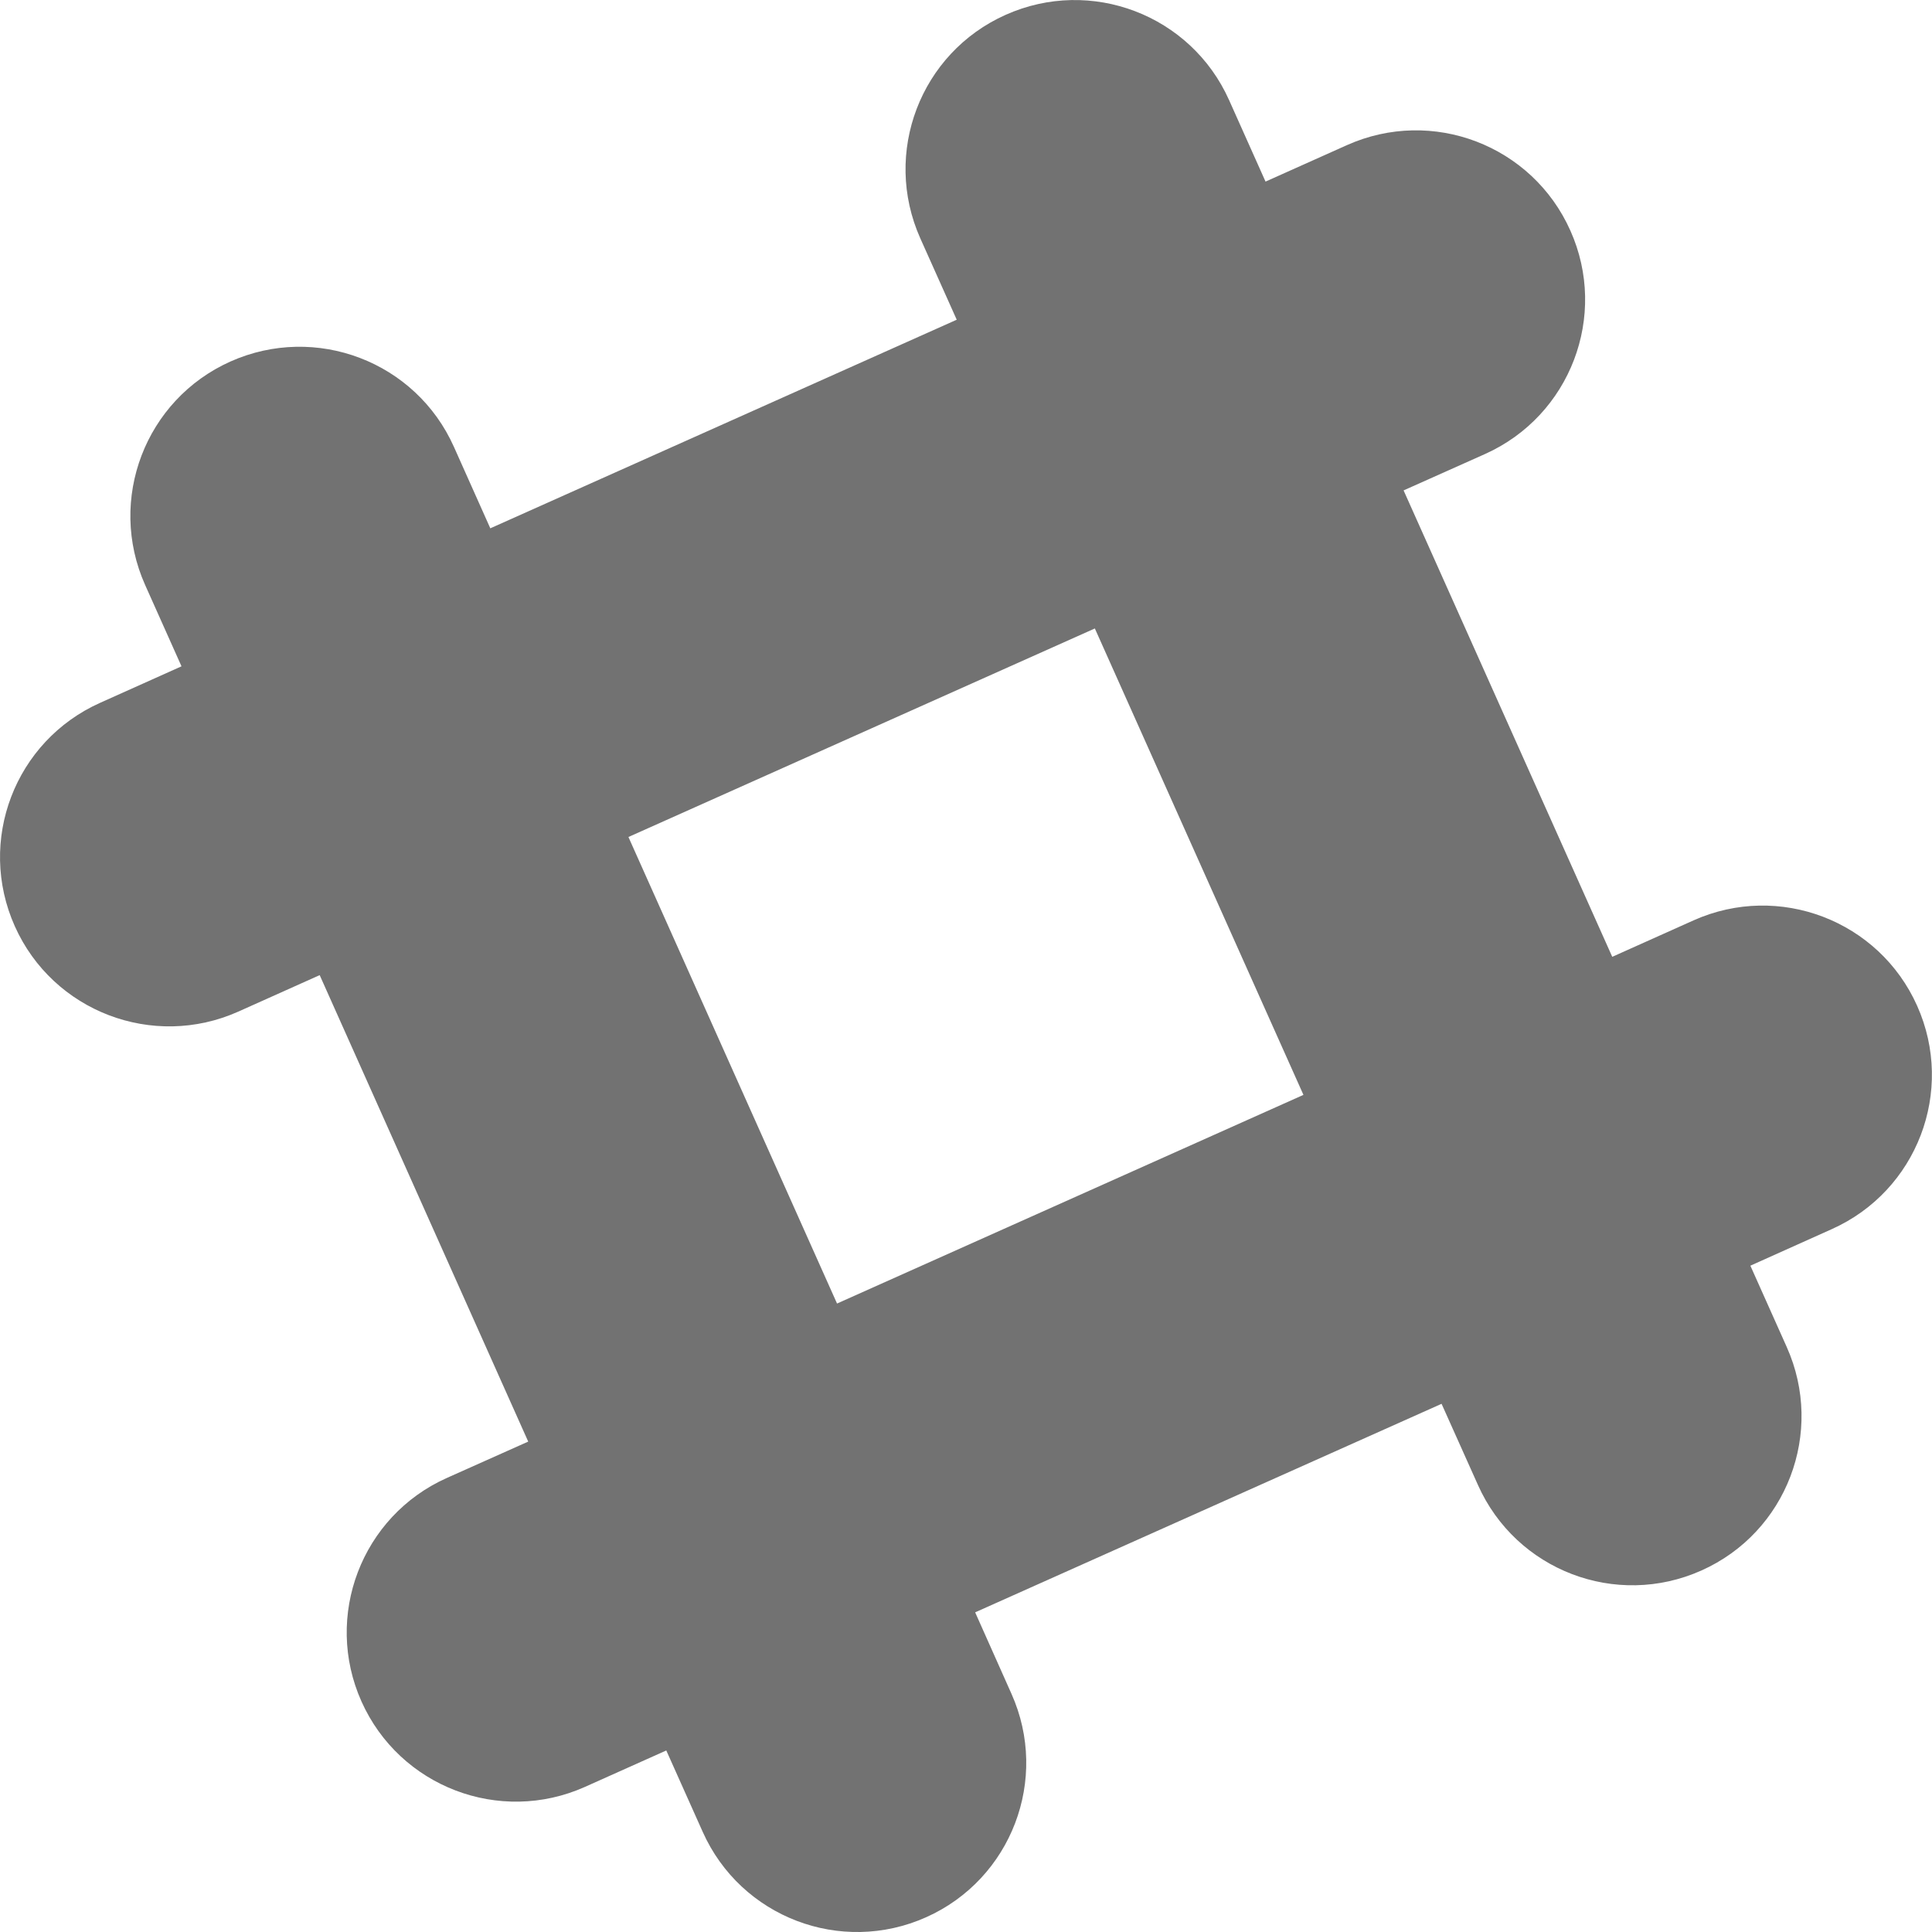
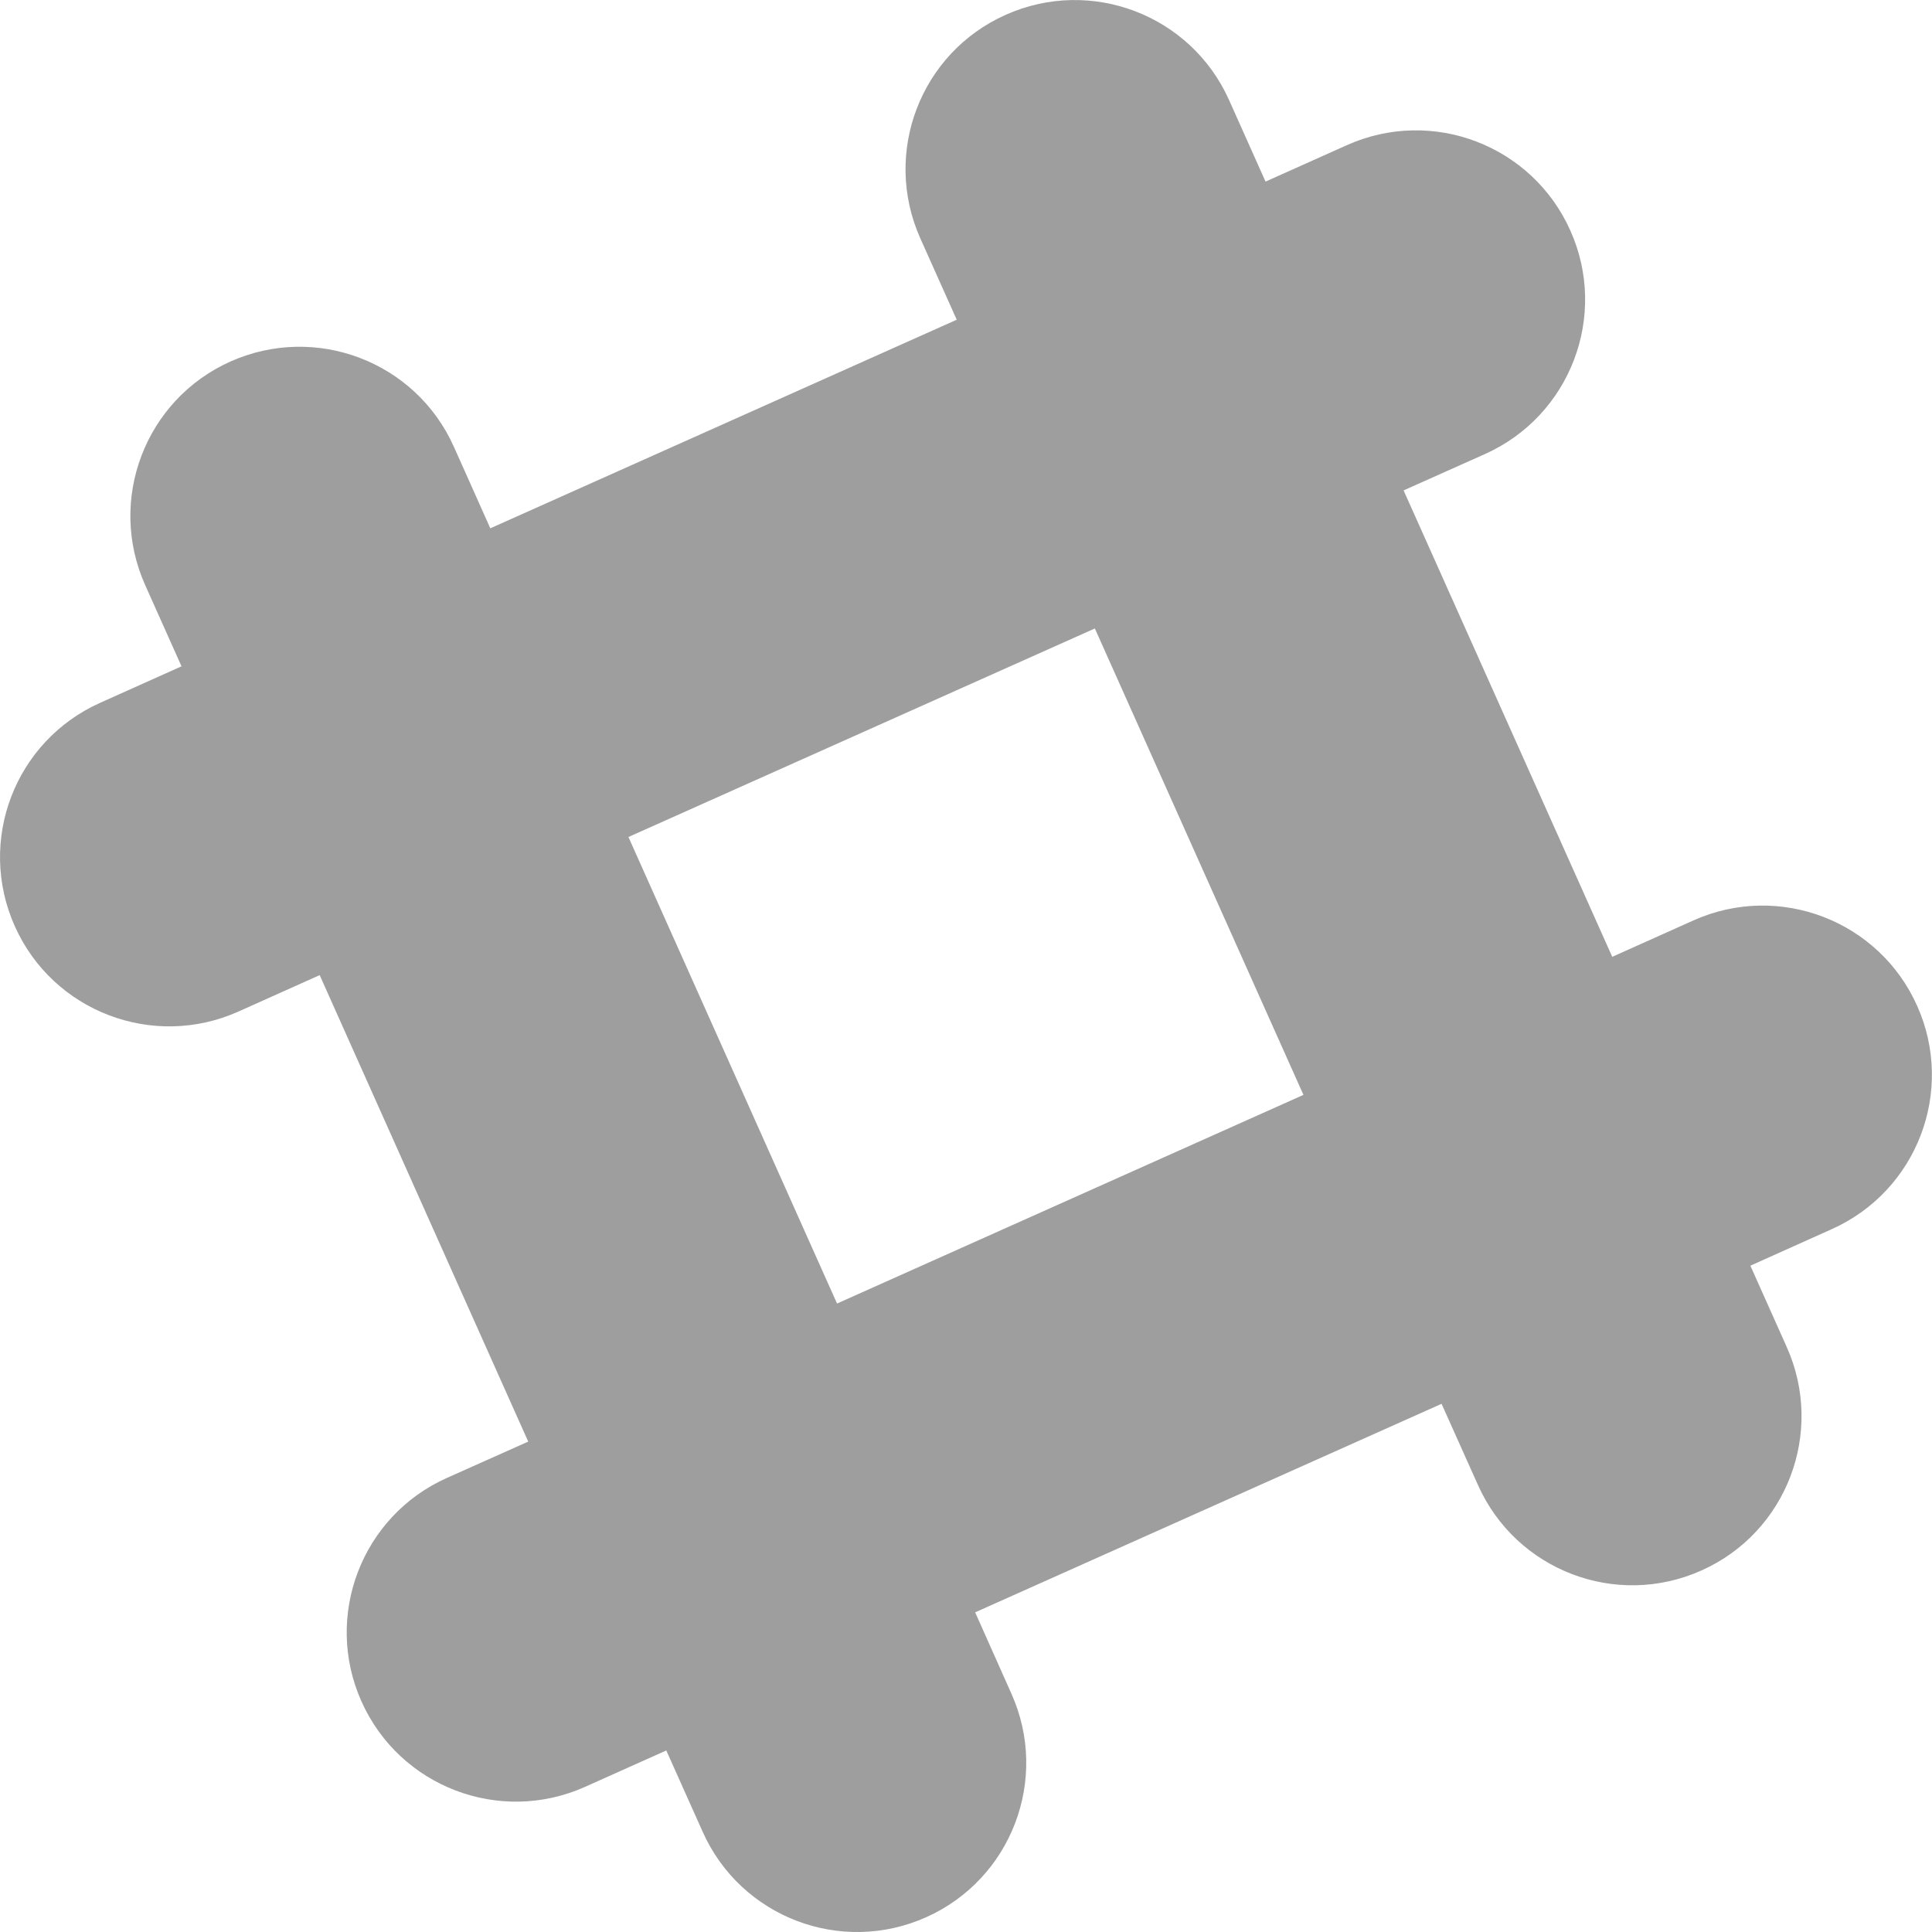
<svg xmlns="http://www.w3.org/2000/svg" version="1.1" id="Capa_1" x="0px" y="0px" width="512px" height="512px" viewBox="0 0 31.444 31.443" style="enable-background:new 0 0 31.444 31.443;" xml:space="preserve">
  <g>
-     <path d="M31.202,16.369c-0.62-1.388-2.249-2.011-3.637-1.391l-1.325,0.594l-3.396-7.591l1.325-0.592   c1.388-0.622,2.01-2.25,1.389-3.637c-0.62-1.389-2.248-2.012-3.637-1.39l-1.324,0.593l-0.593-1.326   c-0.621-1.388-2.249-2.009-3.637-1.388c-1.388,0.62-2.009,2.247-1.389,3.637l0.593,1.325L7.98,8.598L7.388,7.273   c-0.621-1.39-2.249-2.009-3.637-1.39C2.363,6.504,1.742,8.132,2.362,9.52l0.592,1.324L1.63,11.438   c-1.388,0.621-2.01,2.247-1.389,3.636c0.62,1.388,2.249,2.01,3.637,1.39l1.325-0.594l3.394,7.592l-1.325,0.592   c-1.388,0.621-2.009,2.25-1.389,3.637c0.621,1.389,2.249,2.011,3.637,1.391l1.324-0.593l0.593,1.325   c0.621,1.389,2.249,2.01,3.637,1.389c1.387-0.62,2.009-2.248,1.388-3.636l-0.591-1.326l7.591-3.394l0.592,1.321   c0.621,1.391,2.248,2.013,3.637,1.392c1.388-0.619,2.01-2.248,1.389-3.637l-0.592-1.324l1.323-0.594   C31.201,19.384,31.823,17.757,31.202,16.369z M13.623,21.215l-3.395-7.593l7.591-3.394l3.395,7.591L13.623,21.215z" fill="#727272" />
+     <path d="M31.202,16.369c-0.62-1.388-2.249-2.011-3.637-1.391l-1.325,0.594l-3.396-7.591l1.325-0.592   c1.388-0.622,2.01-2.25,1.389-3.637c-0.62-1.389-2.248-2.012-3.637-1.39l-1.324,0.593l-0.593-1.326   c-0.621-1.388-2.249-2.009-3.637-1.388c-1.388,0.62-2.009,2.247-1.389,3.637l0.593,1.325L7.98,8.598L7.388,7.273   c-0.621-1.39-2.249-2.009-3.637-1.39C2.363,6.504,1.742,8.132,2.362,9.52l0.592,1.324L1.63,11.438   c-1.388,0.621-2.01,2.247-1.389,3.636c0.62,1.388,2.249,2.01,3.637,1.39l1.325-0.594l3.394,7.592l-1.325,0.592   c-1.388,0.621-2.009,2.25-1.389,3.637c0.621,1.389,2.249,2.011,3.637,1.391l1.324-0.593l0.593,1.325   c0.621,1.389,2.249,2.01,3.637,1.389c1.387-0.62,2.009-2.248,1.388-3.636l-0.591-1.326l7.591-3.394l0.592,1.321   c0.621,1.391,2.248,2.013,3.637,1.392c1.388-0.619,2.01-2.248,1.389-3.637l-0.592-1.324l1.323-0.594   C31.201,19.384,31.823,17.757,31.202,16.369z M13.623,21.215l-3.395-7.593l7.591-3.394l3.395,7.591L13.623,21.215z" fill="#9E9E9E" />
  </g>
  <g>
</g>
  <g>
</g>
  <g>
</g>
  <g>
</g>
  <g>
</g>
  <g>
</g>
  <g>
</g>
  <g>
</g>
  <g>
</g>
  <g>
</g>
  <g>
</g>
  <g>
</g>
  <g>
</g>
  <g>
</g>
  <g>
</g>
</svg>
